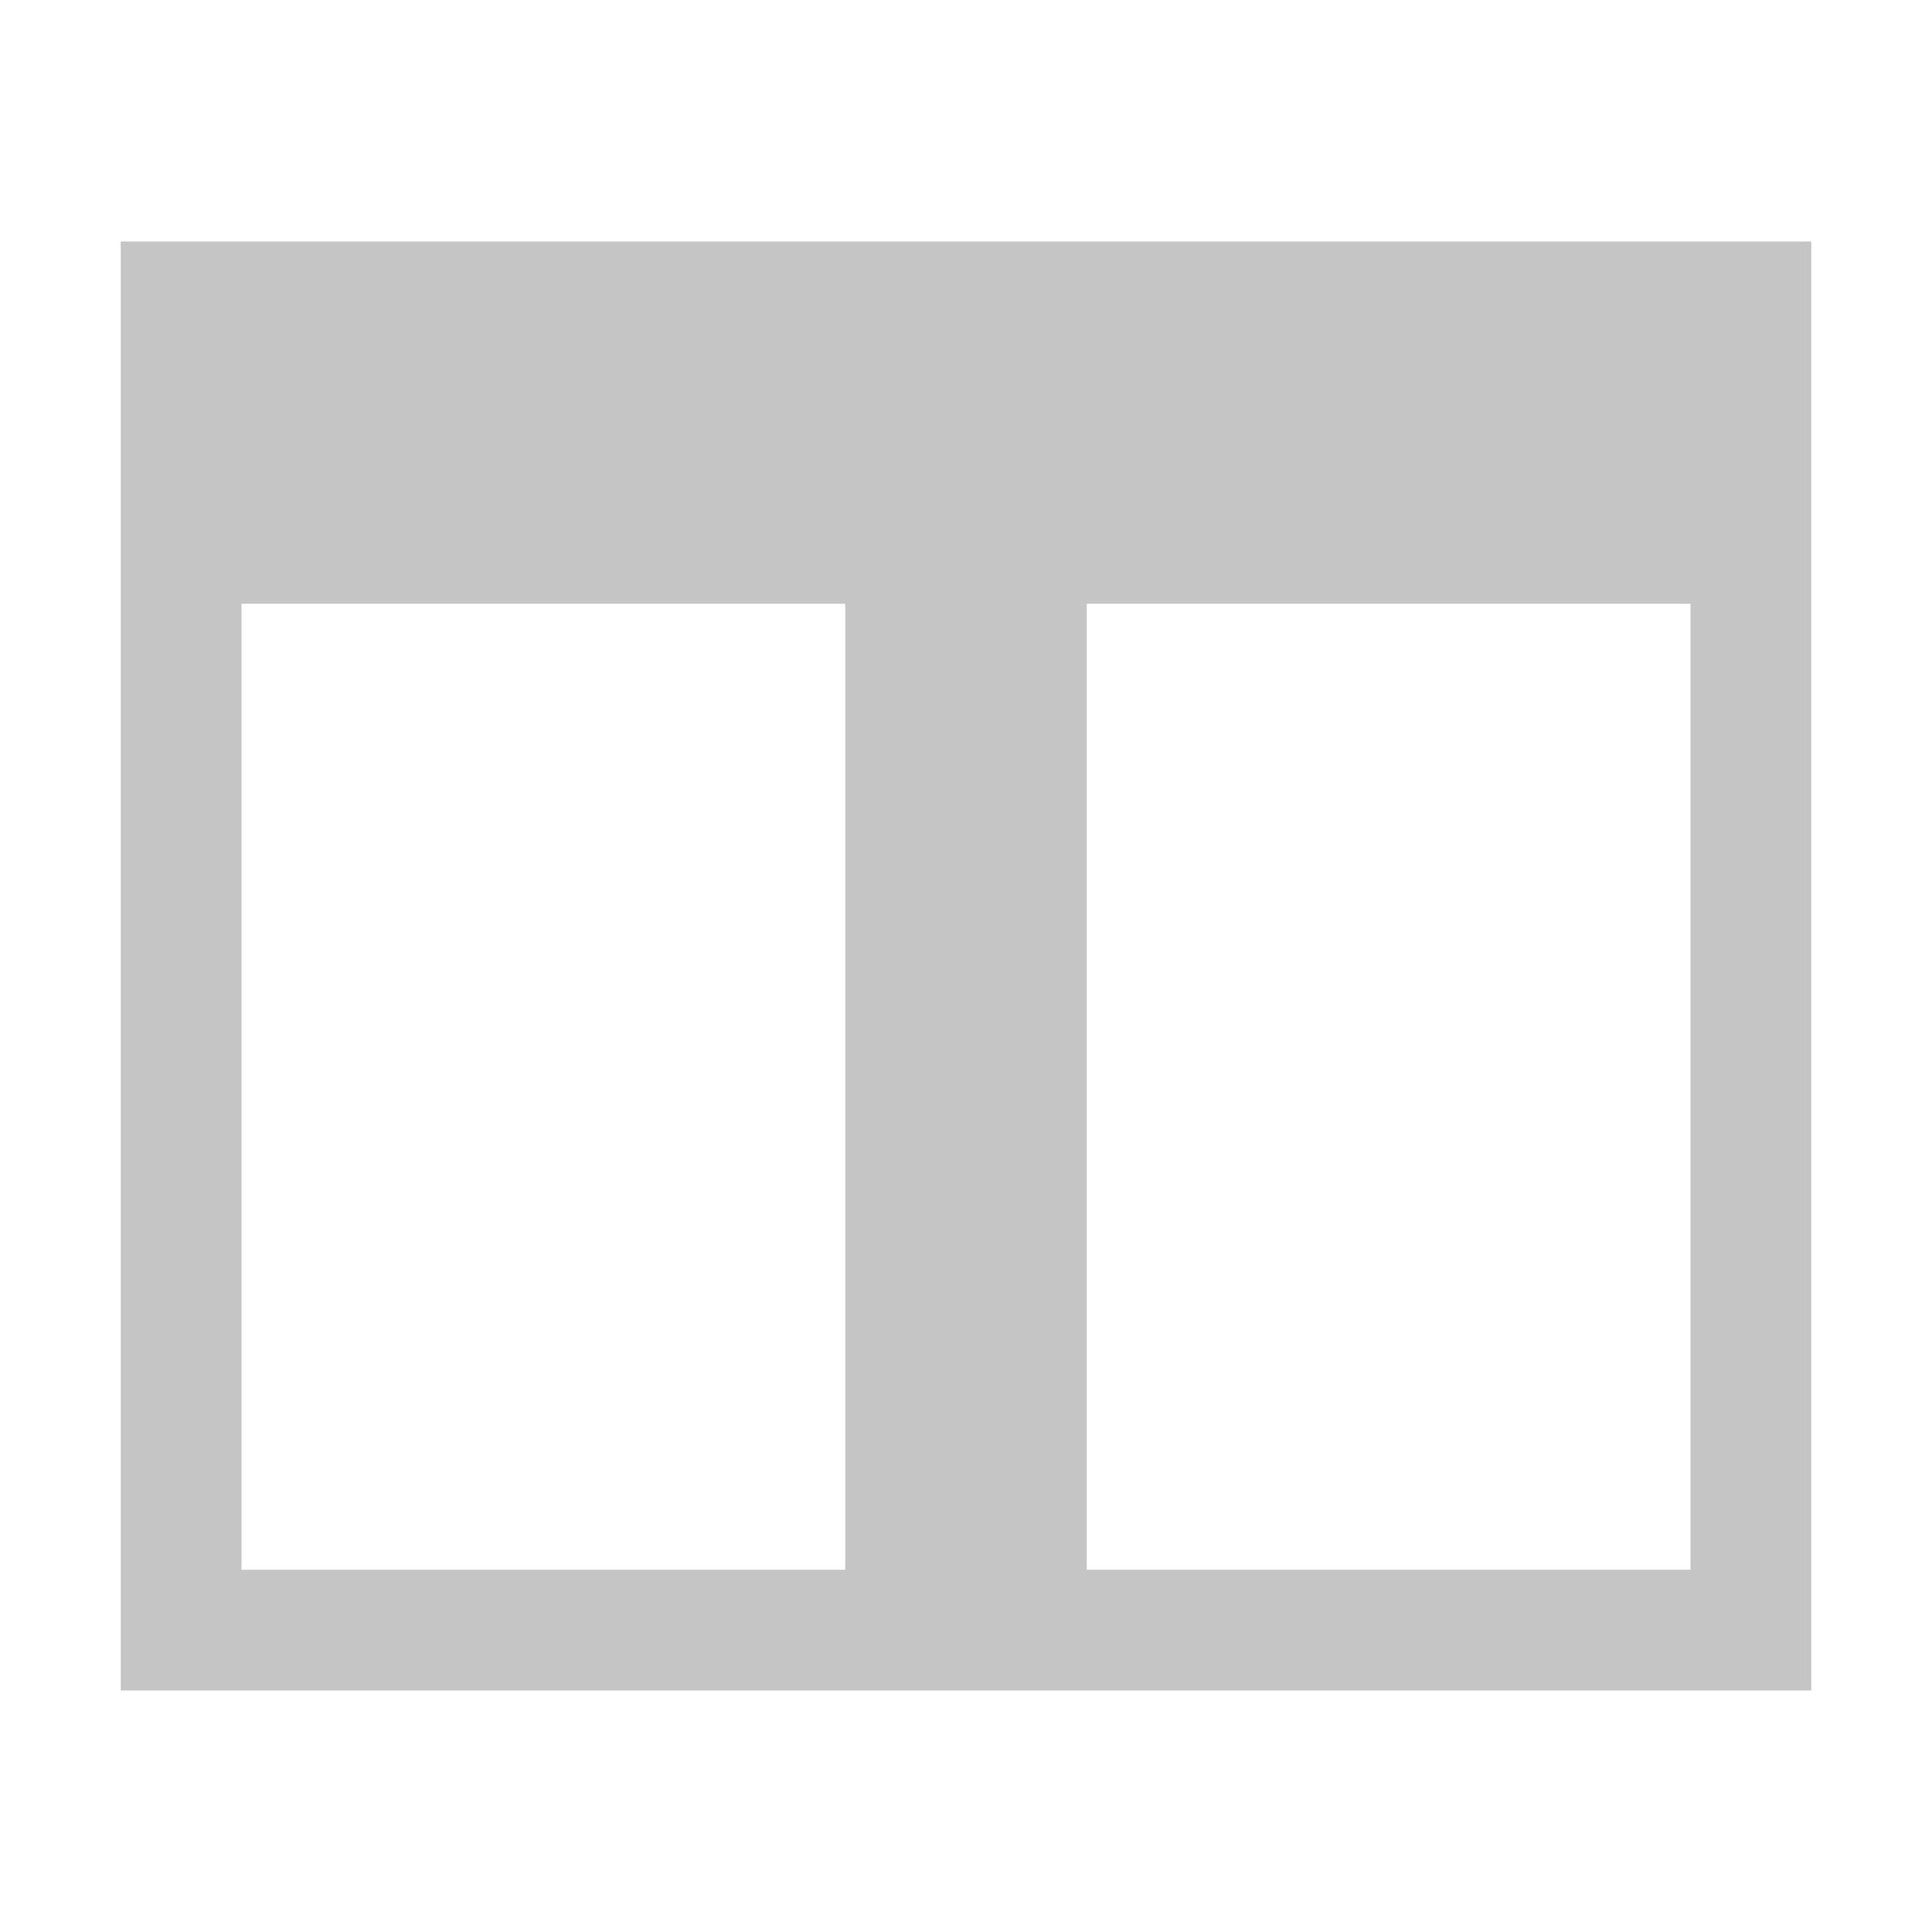
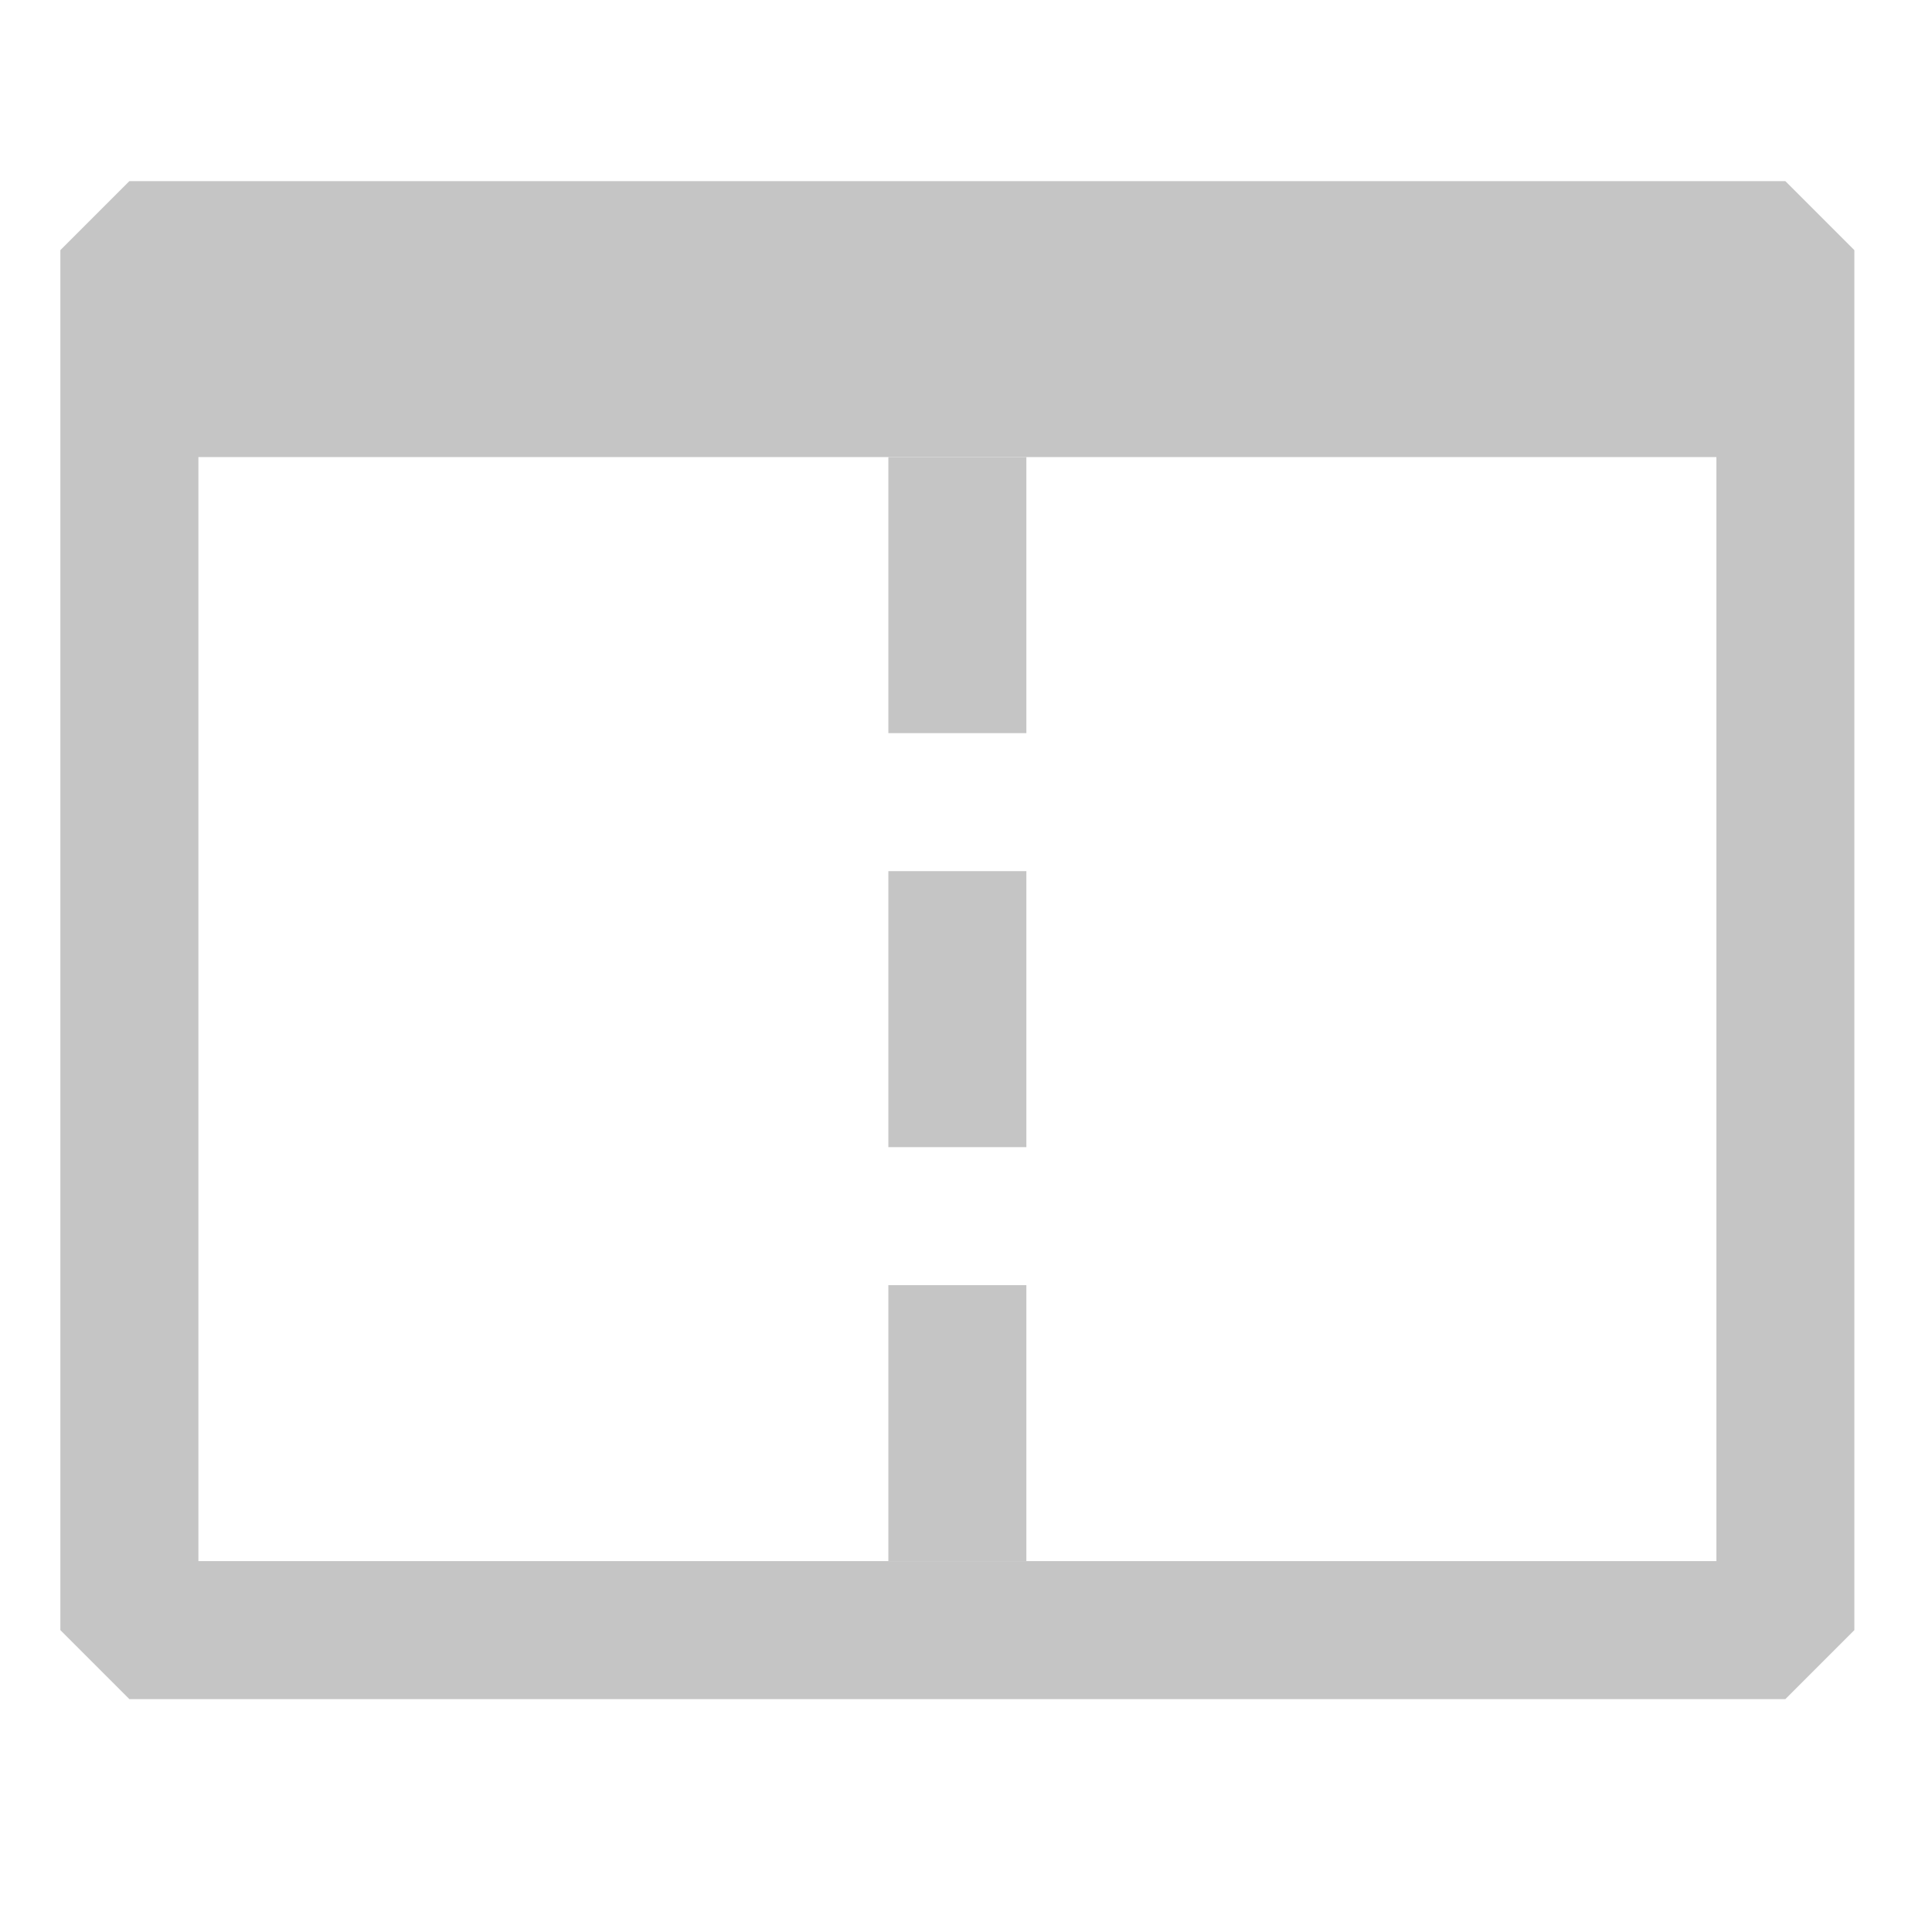
- <svg xmlns="http://www.w3.org/2000/svg" viewBox="0 0 16 16">
-   <defs>
-     <style>.icon-canvas-transparent,.icon-vs-out{fill:#252526;}.icon-canvas-transparent{opacity:0;}.icon-vs-bg{fill:#c5c5c5;}</style>
-   </defs>
-   <g id="canvas">
-     <path class="icon-canvas-transparent" d="M16,0V16H0V0Z" />
-   </g>
-   <g id="outline" style="display: none;">
-     <path class="icon-vs-out" d="M16,1V15H0V1Z" style="display: none;" />
-   </g>
-   <g id="iconBg">
-     <path class="icon-vs-bg" d="M1,2V14H15V2ZM7,13H2V5H7Zm7,0H9V5h5Z" />
-   </g>
+ <svg xmlns="http://www.w3.org/2000/svg" width="32" height="32" viewBox="0 0 32 32" fill="none">
+   <path d="M17 7.571V12.143H14.714V7.571H17ZM14.714 19H17V14.429H14.714V19ZM14.714 25.857H17V21.286H14.714V25.857Z" fill="#C5C5C5" />
+   <path d="M29.571 3H2.143L1 4.143V27L2.143 28.143H29.571L30.714 27V4.143L29.571 3ZM28.429 25.857H3.286V7.571H28.429V25.857Z" fill="#C5C5C5" />
</svg>
